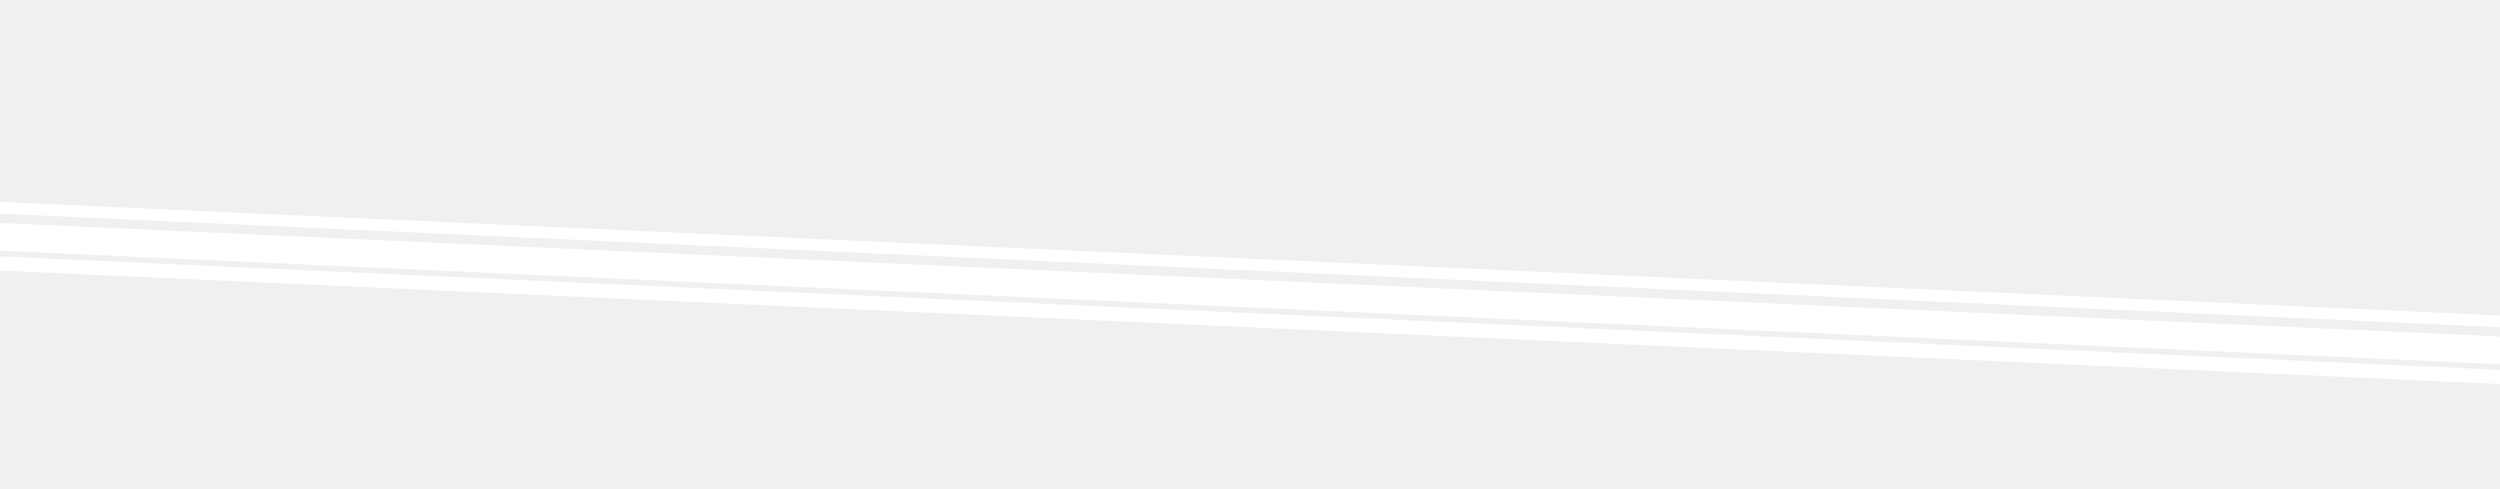
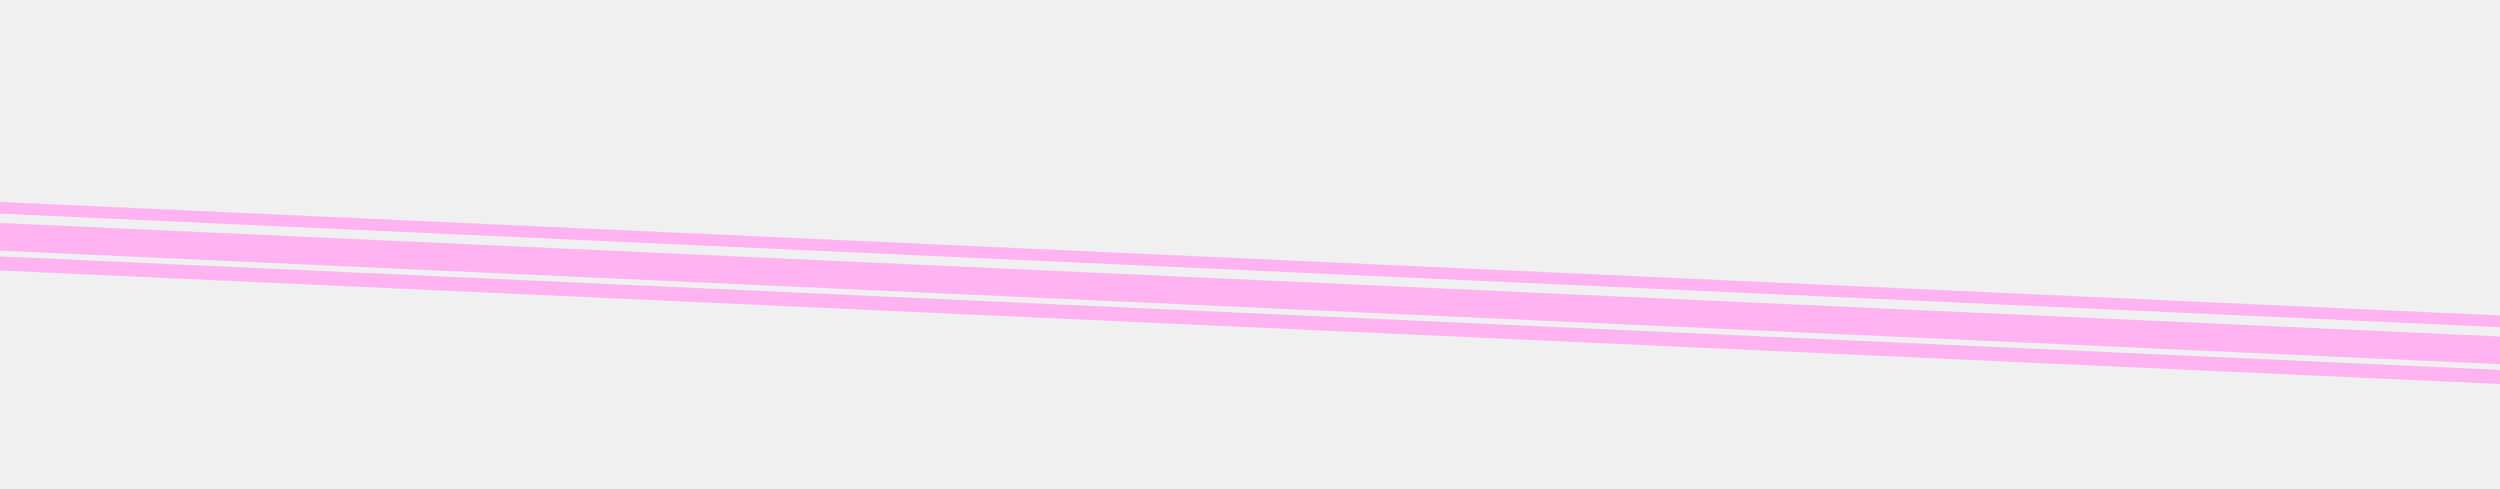
<svg xmlns="http://www.w3.org/2000/svg" id="Camada_1" data-name="Camada 1" viewBox="0 0 1024 200">
  <defs>
-     <style>.cls-1{fill:none;}.cls-2{clip-path:url(#clip-path);}.cls-3{fill:#fff;}</style>
+     <style>.cls-1{fill:none;}.cls-2{clip-path:url(#clip-path);}.cls-3{fill:#ffb3f1;}</style>
    <clipPath id="clip-path">
      <rect class="cls-1" width="1024" height="200" />
    </clipPath>
  </defs>
  <g class="cls-2">
    <rect class="cls-3" x="507.29" y="-404.34" width="11.32" height="1049.25" transform="translate(369.55 627.26) rotate(-87.4)" />
    <rect class="cls-3" x="507.86" y="-393.53" width="5.78" height="1049.25" transform="translate(356.64 635.38) rotate(-87.4)" />
    <rect class="cls-3" x="511.18" y="-416.19" width="4.8" height="1049.25" transform="translate(381.98 616.57) rotate(-87.4)" />
  </g>
</svg>
